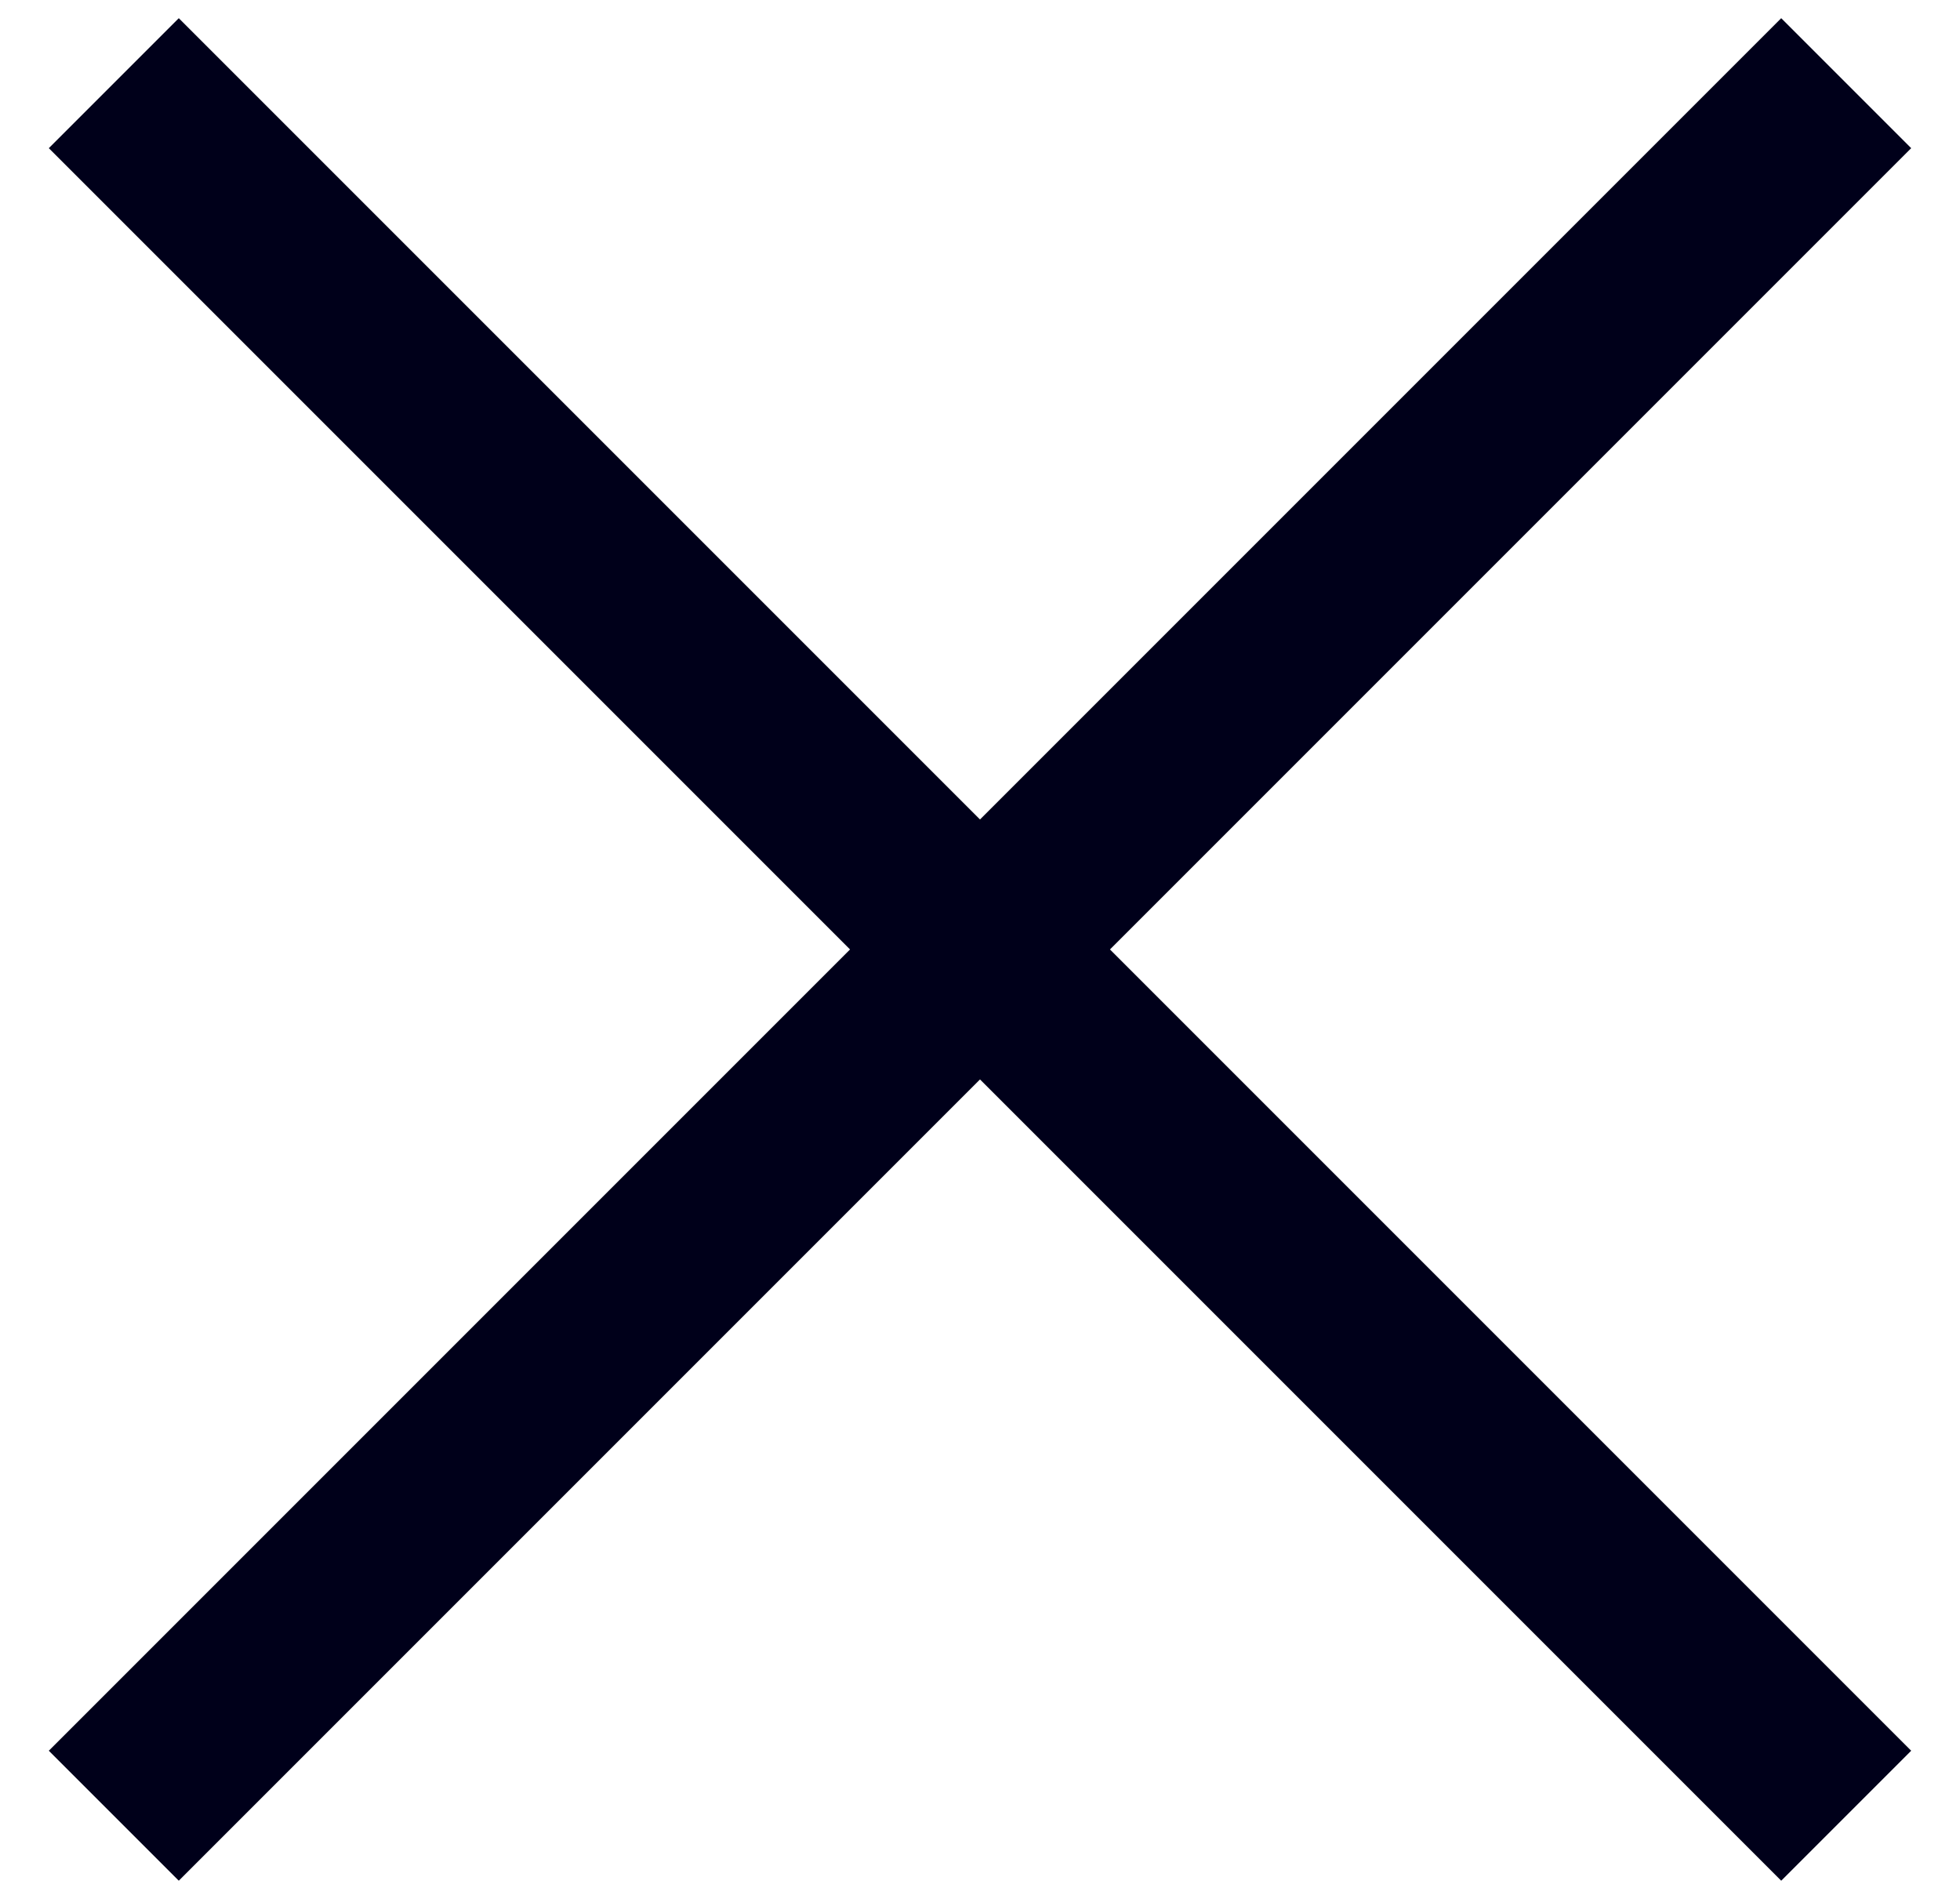
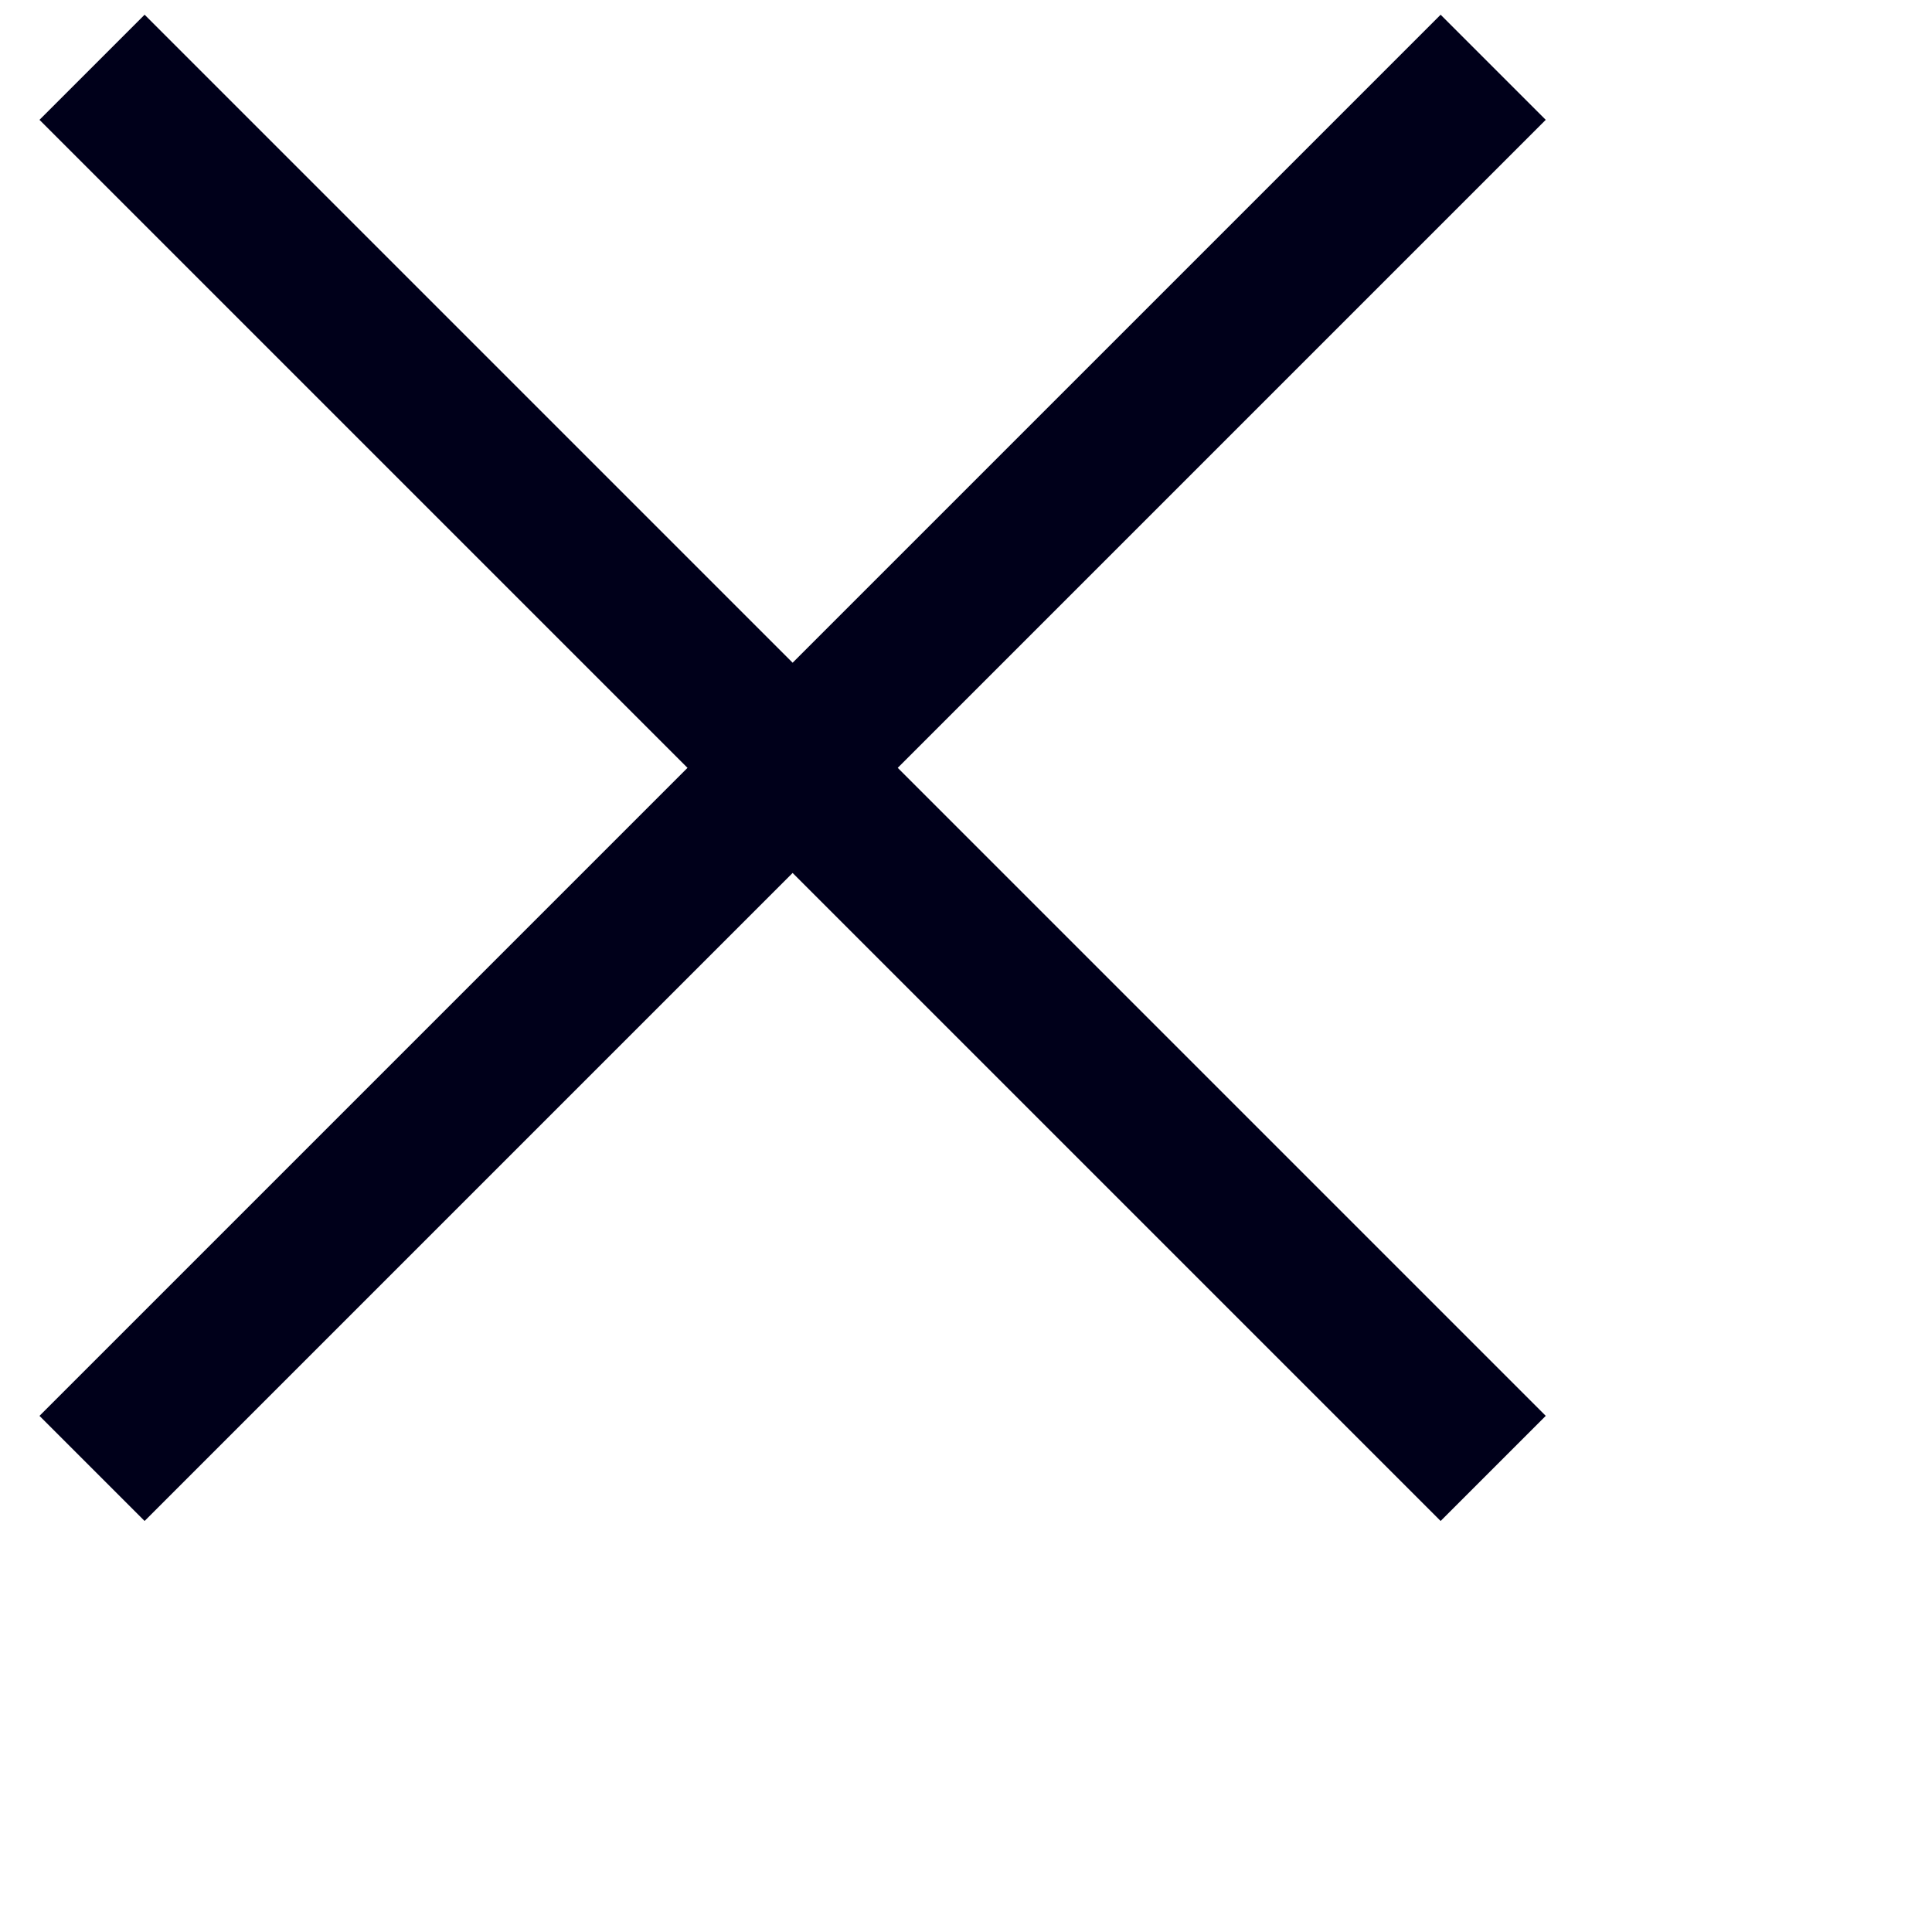
- <svg xmlns="http://www.w3.org/2000/svg" width="32" height="31">
+ <svg xmlns="http://www.w3.org/2000/svg" width="39" height="39">
  <g fill="#00001A" fill-rule="evenodd">
    <path d="m2.919.297 28.284 28.284-2.122 2.122L.797 2.419z" />
    <path d="M.797 28.581 29.081.297l2.122 2.122L2.919 30.703z" />
  </g>
</svg>
